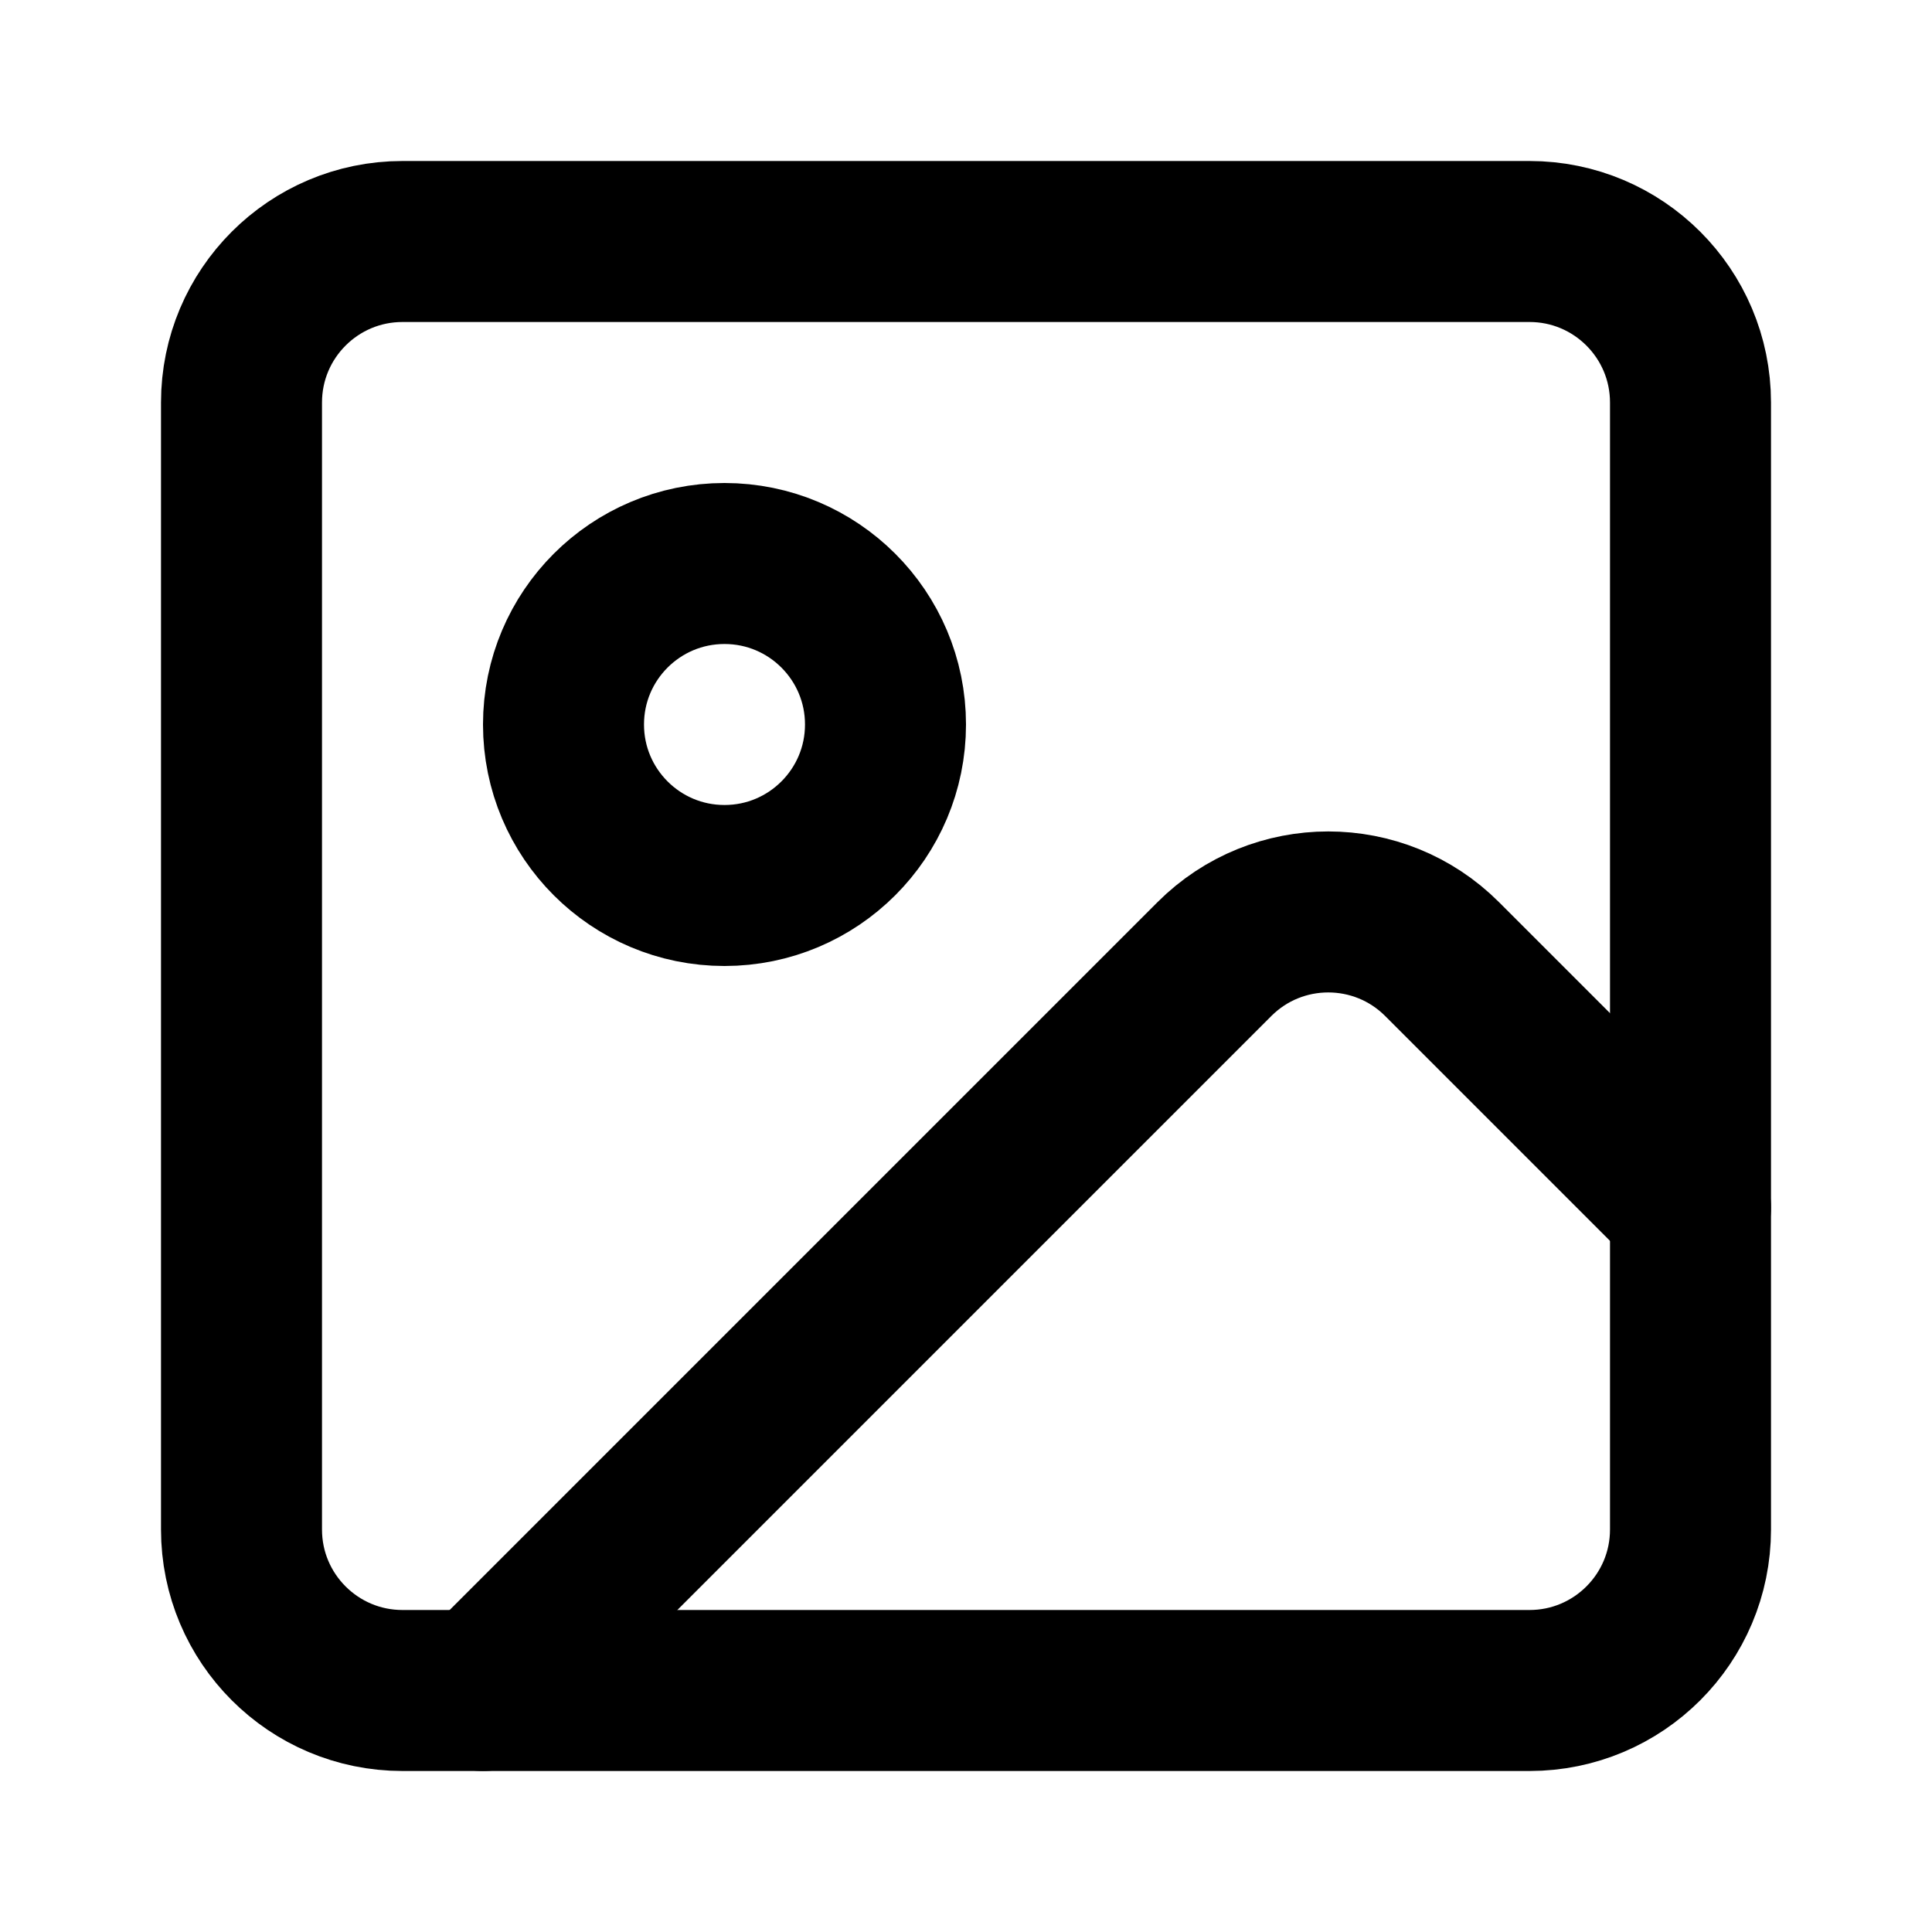
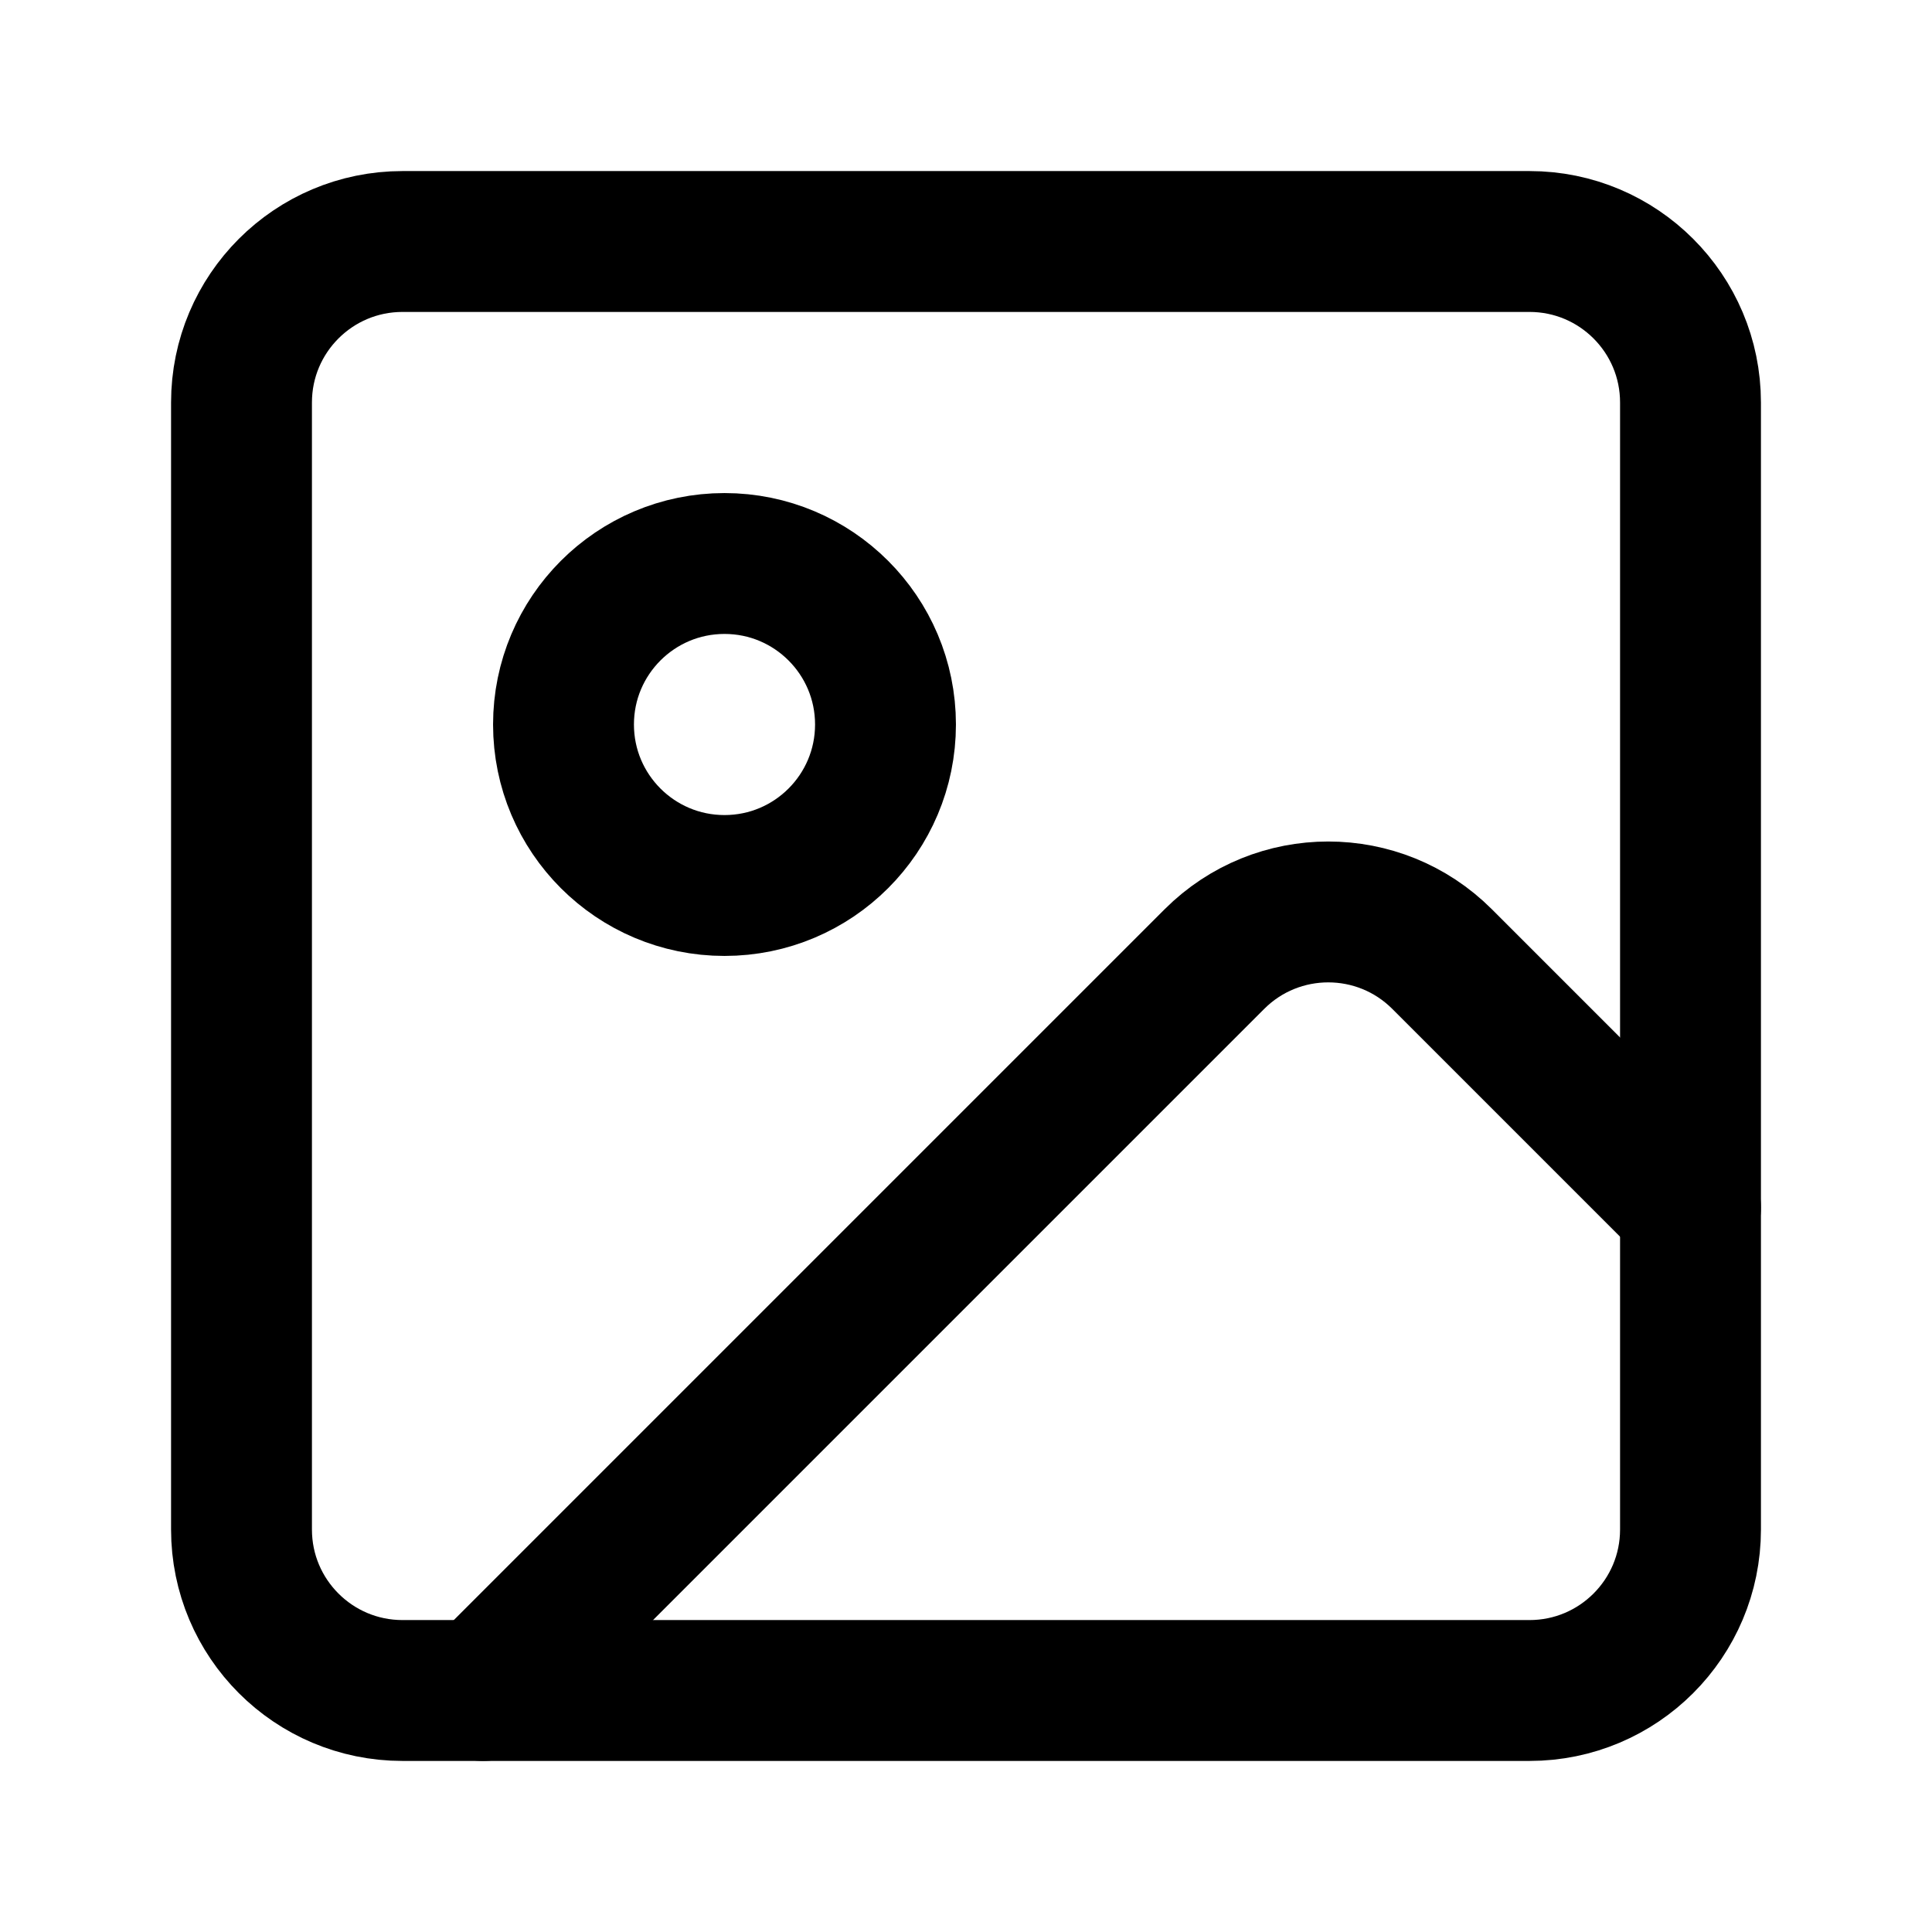
- <svg xmlns="http://www.w3.org/2000/svg" width="24" height="24" viewBox="0 0 24 24" fill="none" stroke="#000" stroke-width="2" stroke-linecap="round" stroke-linejoin="round">
+ <svg xmlns="http://www.w3.org/2000/svg" width="24" height="24" viewBox="0 0 24 24" fill="none" stroke="#000" stroke-width="1.75" stroke-linecap="round" stroke-linejoin="round">
  <rect width="18" height="18" x="3" y="3" rx="2" ry="2" />
  <circle cx="9" cy="9" r="2" />
  <path d="m21 15-3.086-3.086a2 2 0 0 0-2.828 0L6 21" />
</svg>
